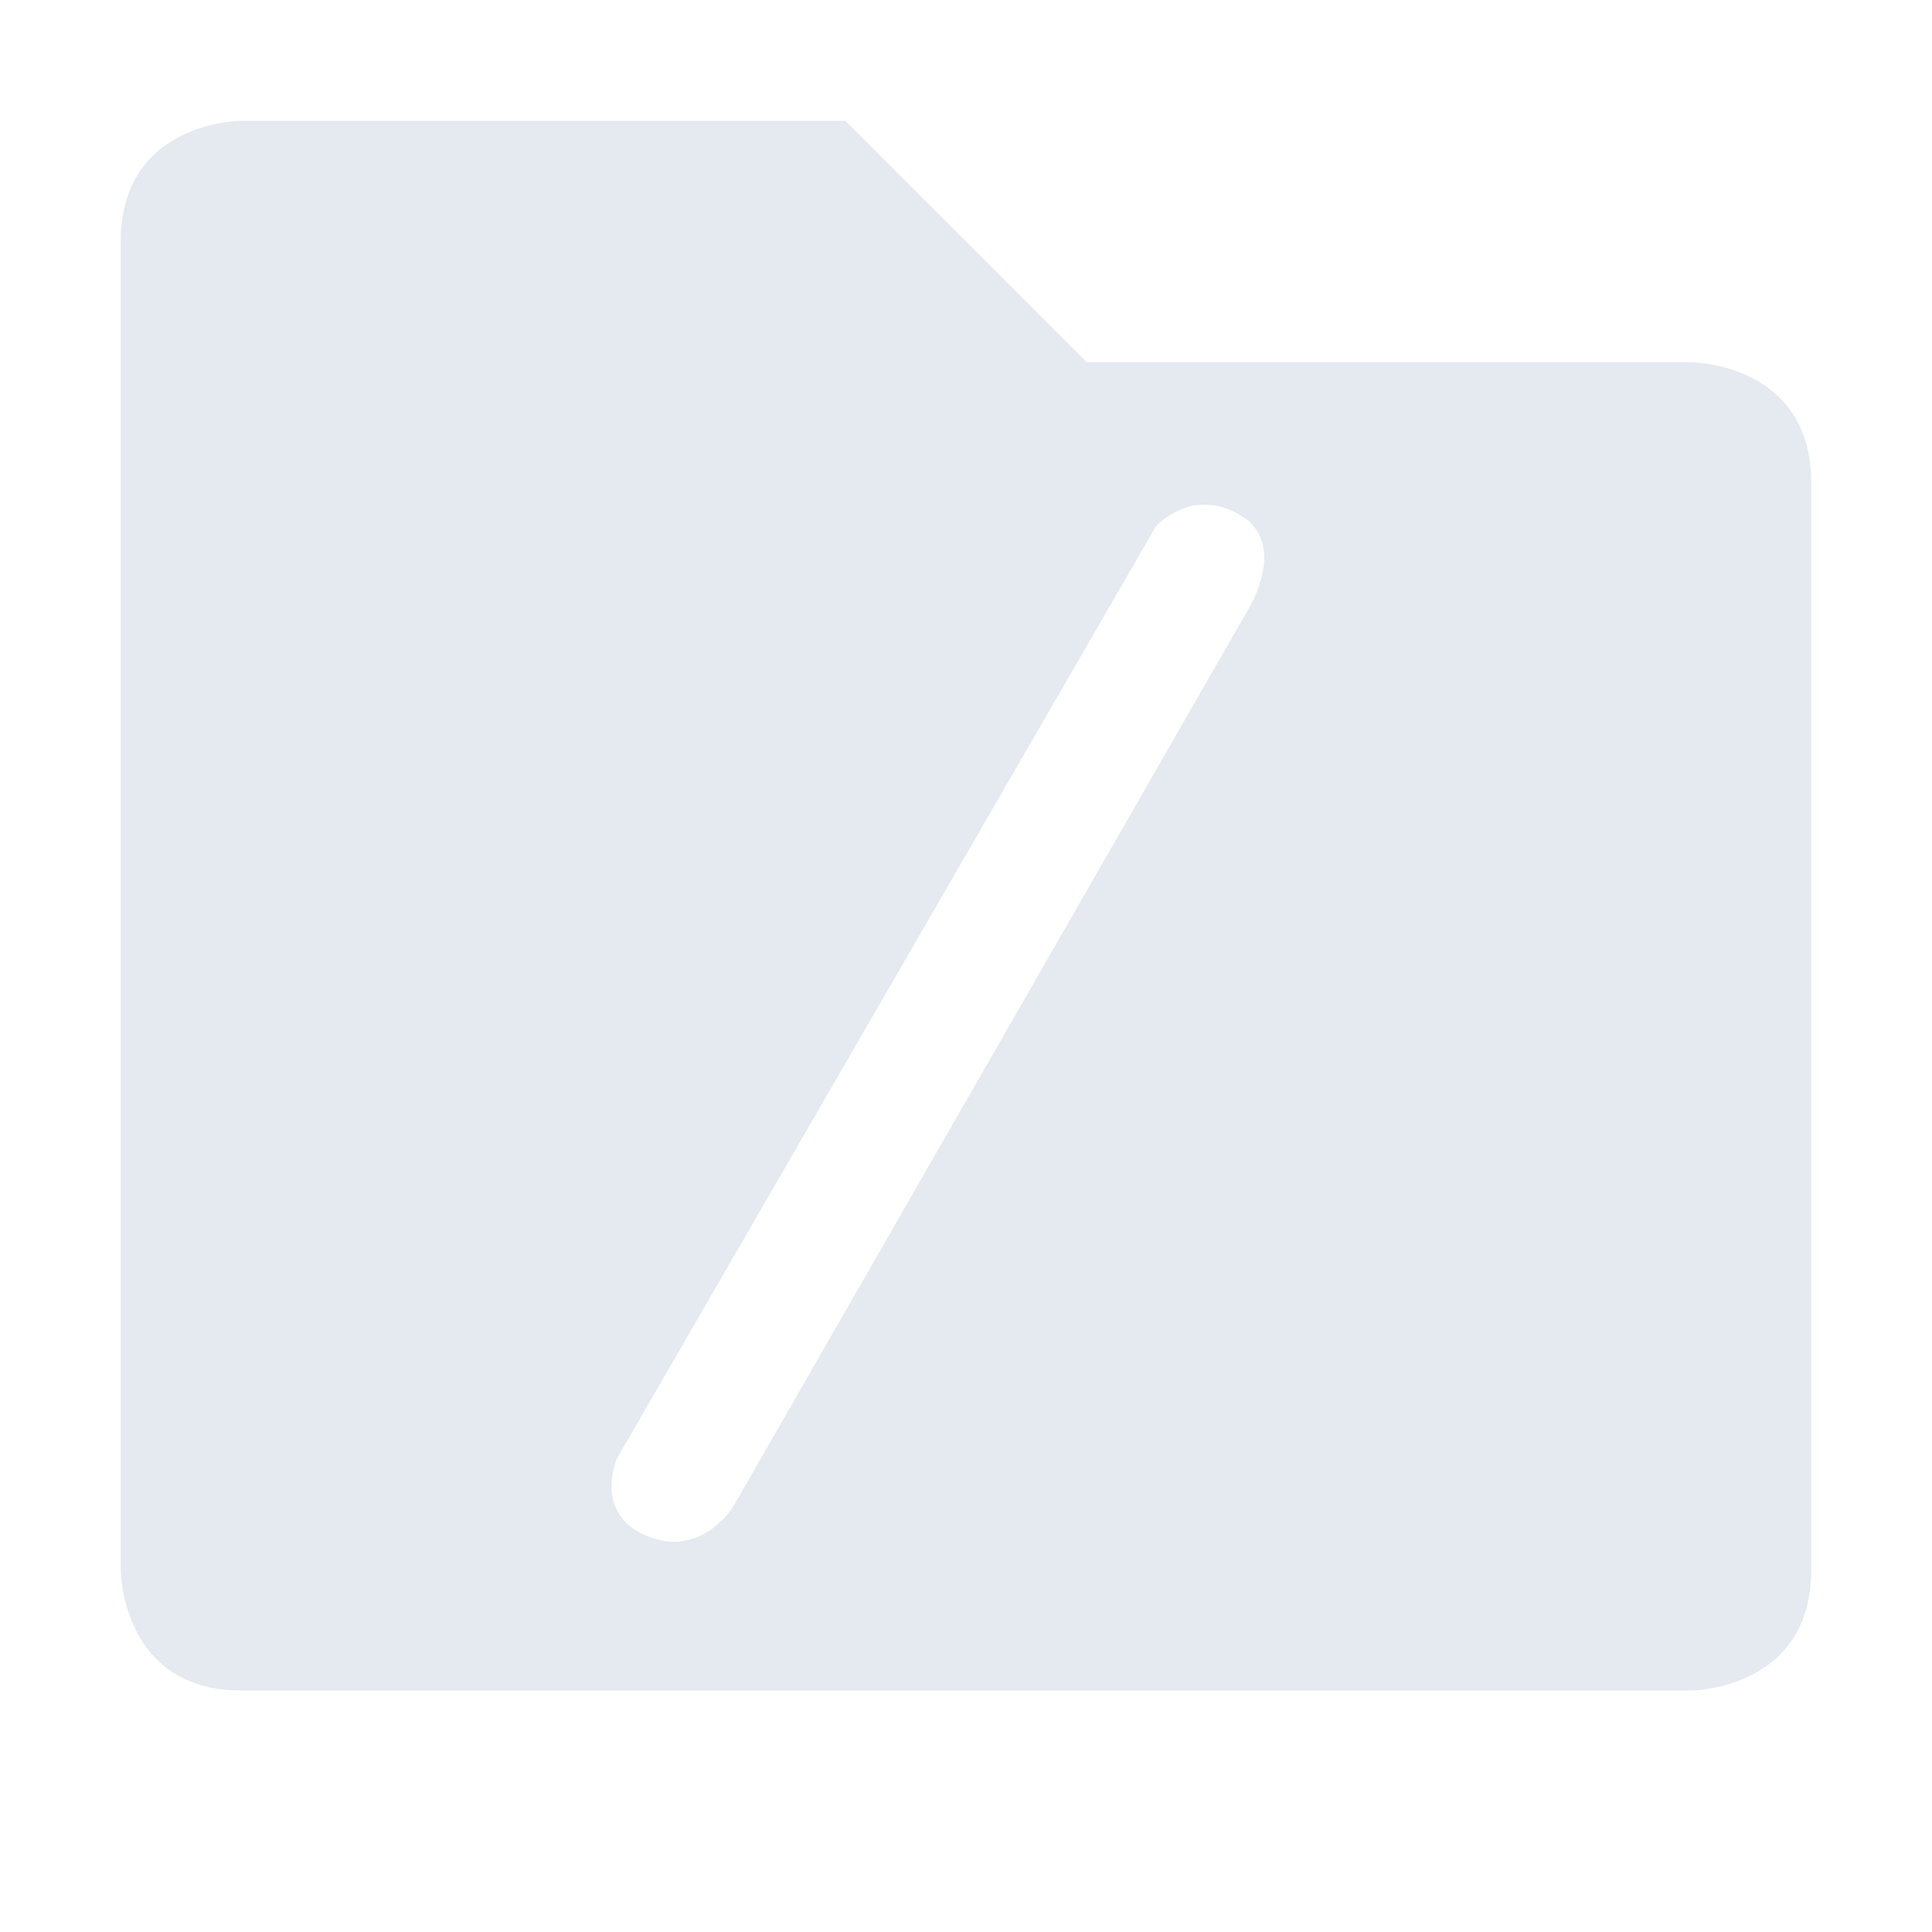
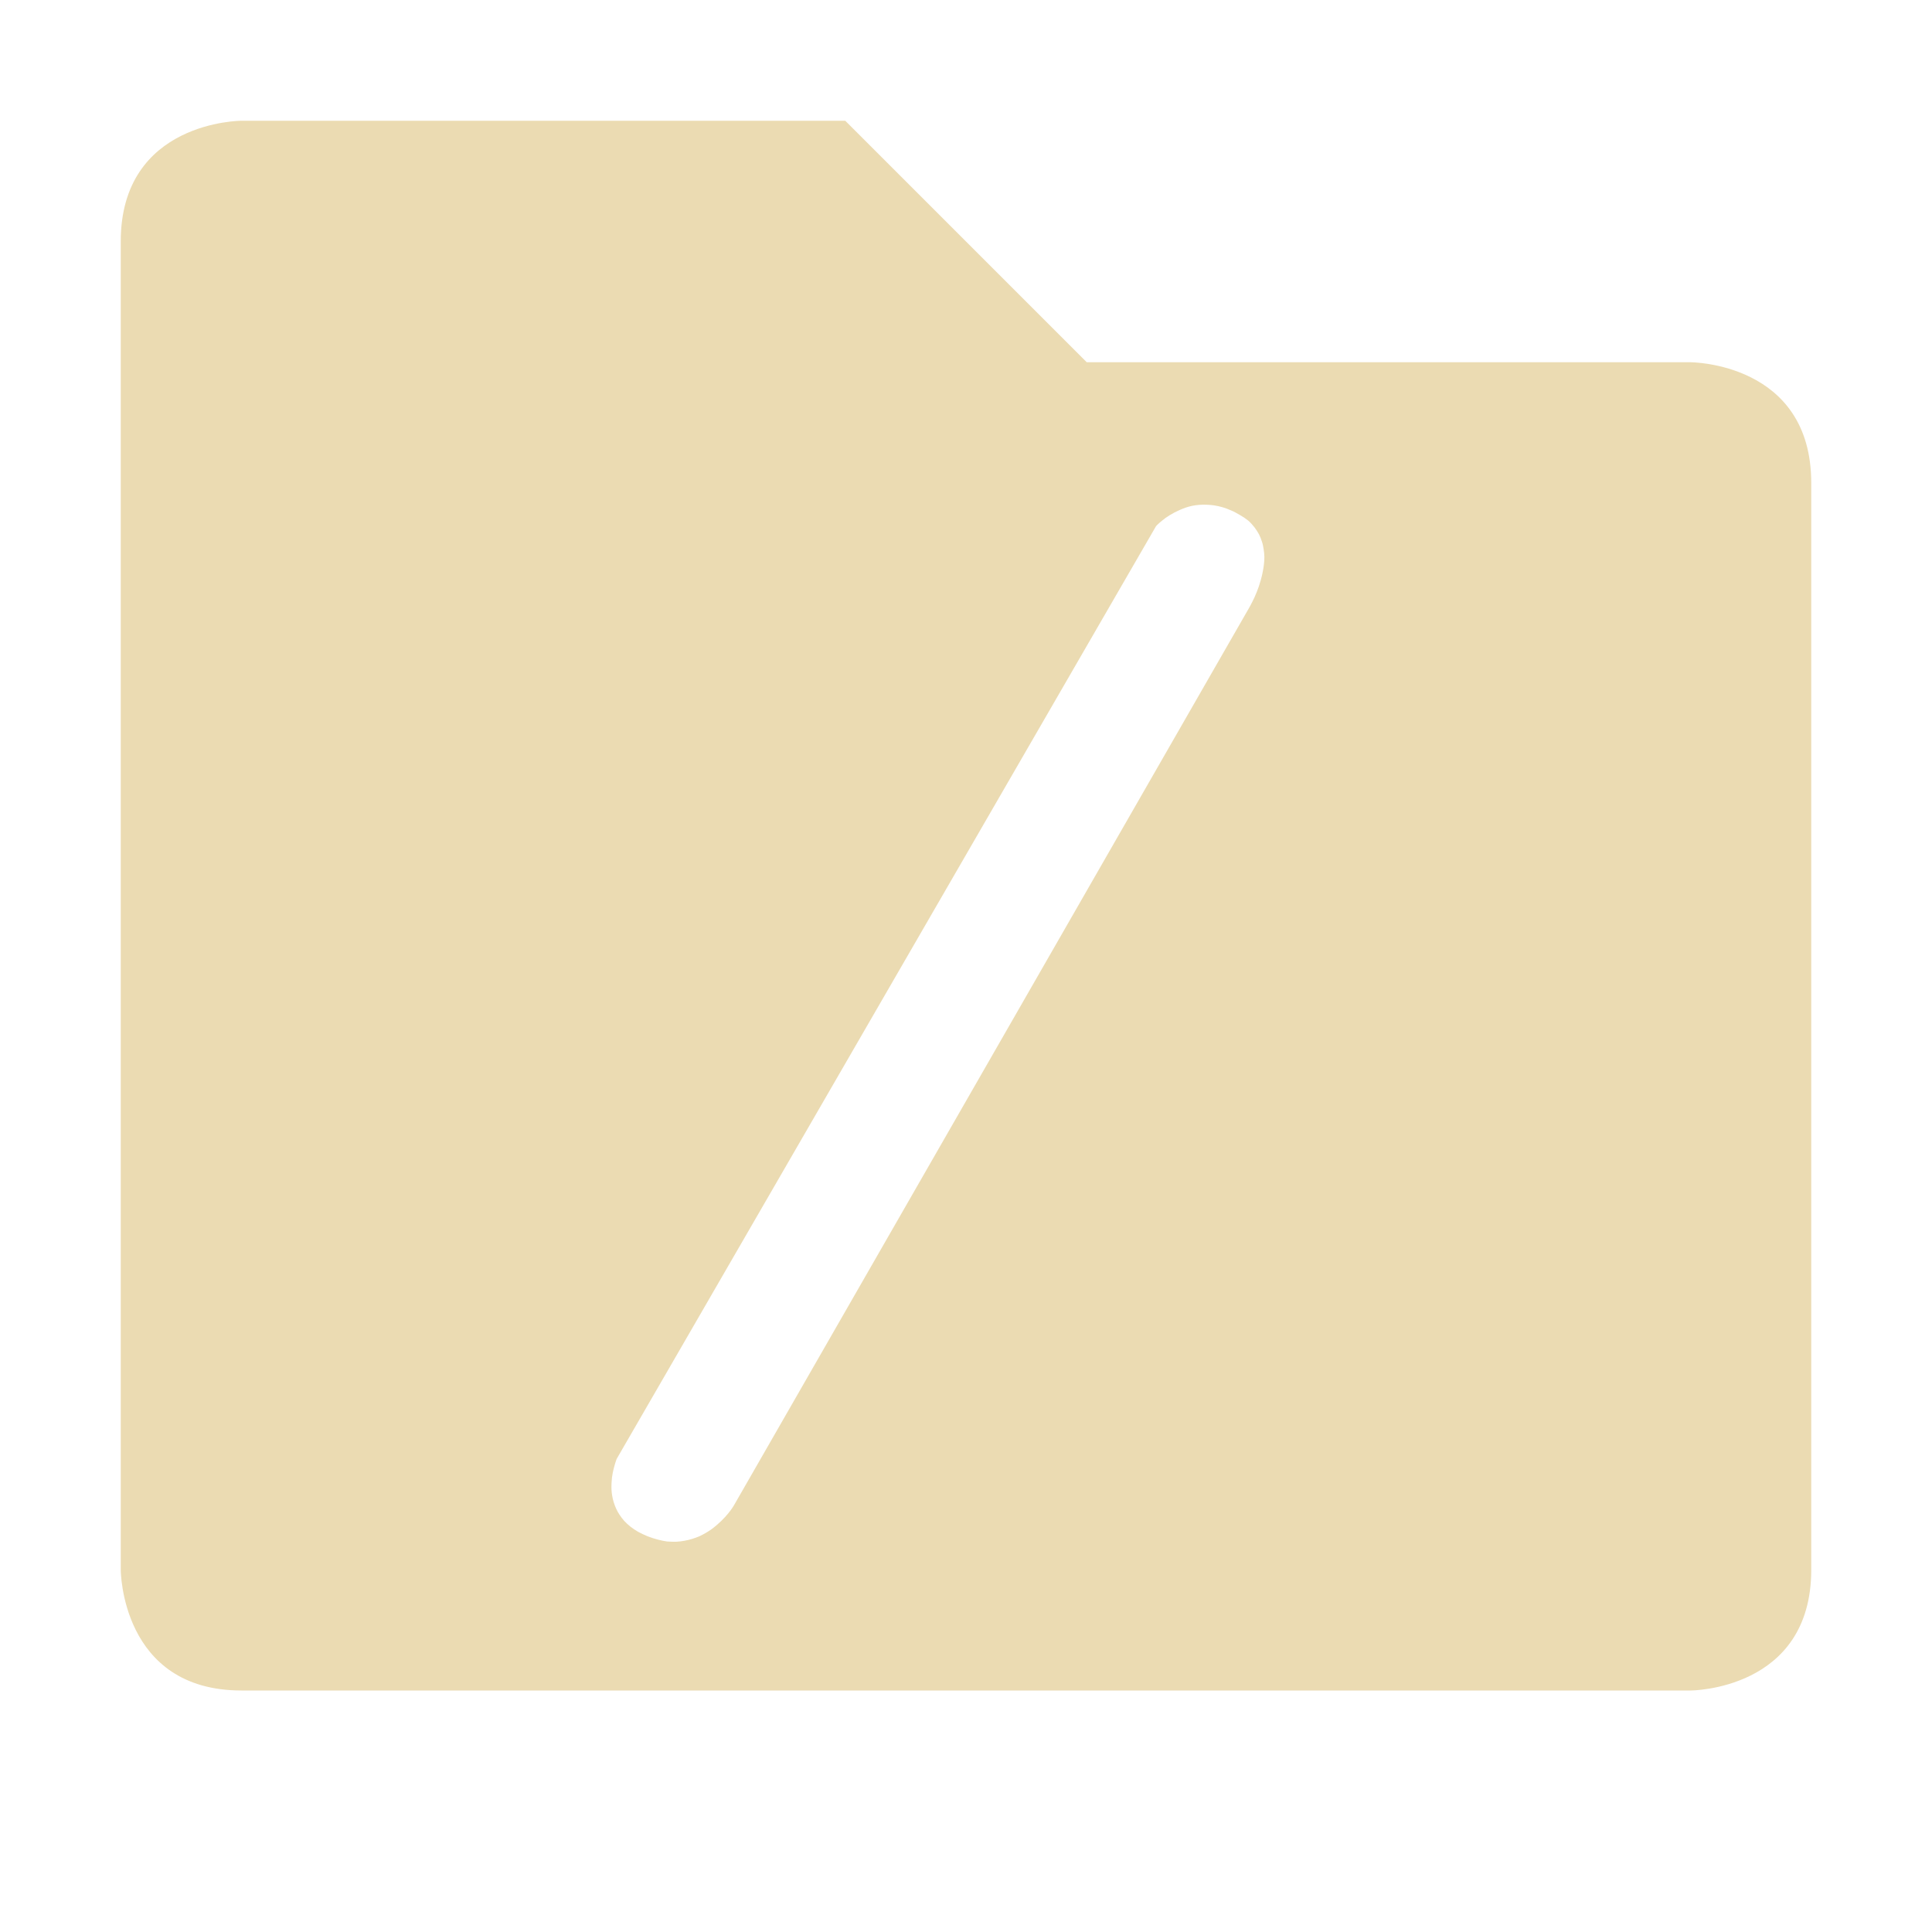
<svg xmlns="http://www.w3.org/2000/svg" width="16" height="16" version="1.1" id="svg4">
  <defs id="defs8" />
  <path id="path2" style="fill:#000000;fill-opacity:0" d="M 9.992 4.18 C 9.95 4.178 9.91 4.182 9.873 4.189 C 9.836 4.197 9.802 4.209 9.771 4.223 C 9.741 4.236 9.712 4.251 9.688 4.266 C 9.663 4.281 9.644 4.295 9.627 4.309 C 9.593 4.336 9.574 4.357 9.574 4.357 L 5.107 12.082 C 5.107 12.082 5.096 12.11 5.084 12.156 C 5.078 12.179 5.072 12.206 5.068 12.236 C 5.065 12.266 5.063 12.3 5.064 12.334 C 5.066 12.368 5.071 12.404 5.082 12.439 C 5.093 12.475 5.108 12.511 5.131 12.545 C 5.142 12.562 5.155 12.579 5.17 12.596 C 5.185 12.612 5.202 12.628 5.221 12.643 C 5.24 12.658 5.261 12.672 5.285 12.686 C 5.309 12.699 5.335 12.711 5.363 12.723 C 5.392 12.734 5.42 12.743 5.447 12.75 C 5.474 12.757 5.5 12.763 5.525 12.766 C 5.551 12.768 5.576 12.768 5.6 12.768 C 5.623 12.767 5.646 12.764 5.668 12.76 C 5.712 12.752 5.754 12.739 5.791 12.723 C 5.828 12.706 5.862 12.686 5.893 12.664 C 5.923 12.642 5.95 12.618 5.973 12.596 C 5.996 12.573 6.016 12.552 6.031 12.533 C 6.062 12.495 6.078 12.467 6.078 12.467 L 10.344 5.035 C 10.344 5.035 10.364 5.001 10.389 4.947 C 10.401 4.921 10.414 4.889 10.426 4.854 C 10.438 4.818 10.449 4.779 10.457 4.738 C 10.465 4.698 10.471 4.656 10.471 4.613 C 10.471 4.592 10.468 4.57 10.465 4.549 C 10.462 4.528 10.458 4.507 10.451 4.486 C 10.445 4.466 10.436 4.444 10.426 4.424 C 10.415 4.404 10.403 4.386 10.389 4.367 C 10.374 4.349 10.358 4.329 10.338 4.312 C 10.318 4.296 10.295 4.28 10.27 4.266 C 10.244 4.251 10.22 4.237 10.195 4.227 C 10.171 4.216 10.148 4.208 10.125 4.201 C 10.078 4.187 10.034 4.181 9.992 4.18 z " />
-   <path id="path4580" style="fill:#e5e9f0;fill-opacity:1" d="M 2 1 C 2 1 1 1 1 2 L 1 13 C 1 13 1 14 2 14 L 14 14 C 14 14 15 14 15 13 L 15 4 C 15 3 14 3 14 3 L 9 3 L 7 1 L 2 1 z M 9.992 4.18 C 10.034 4.181 10.078 4.187 10.125 4.201 C 10.148 4.208 10.171 4.216 10.195 4.227 C 10.22 4.237 10.244 4.251 10.27 4.266 C 10.295 4.28 10.318 4.296 10.338 4.312 C 10.358 4.329 10.374 4.349 10.389 4.367 C 10.403 4.386 10.415 4.404 10.426 4.424 C 10.436 4.444 10.445 4.466 10.451 4.486 C 10.458 4.507 10.462 4.528 10.465 4.549 C 10.468 4.57 10.471 4.592 10.471 4.613 C 10.471 4.656 10.465 4.698 10.457 4.738 C 10.449 4.779 10.438 4.818 10.426 4.854 C 10.414 4.889 10.401 4.921 10.389 4.947 C 10.364 5.001 10.344 5.035 10.344 5.035 L 6.078 12.467 C 6.078 12.467 6.062 12.495 6.031 12.533 C 6.016 12.552 5.996 12.573 5.973 12.596 C 5.95 12.618 5.923 12.642 5.893 12.664 C 5.862 12.686 5.828 12.706 5.791 12.723 C 5.754 12.739 5.712 12.752 5.668 12.76 C 5.646 12.764 5.623 12.767 5.6 12.768 C 5.576 12.768 5.551 12.768 5.525 12.766 C 5.5 12.763 5.474 12.757 5.447 12.75 C 5.42 12.743 5.392 12.734 5.363 12.723 C 5.335 12.711 5.309 12.699 5.285 12.686 C 5.261 12.672 5.24 12.658 5.221 12.643 C 5.202 12.628 5.185 12.612 5.17 12.596 C 5.155 12.579 5.142 12.562 5.131 12.545 C 5.108 12.511 5.093 12.475 5.082 12.439 C 5.071 12.404 5.066 12.368 5.064 12.334 C 5.063 12.3 5.065 12.266 5.068 12.236 C 5.072 12.206 5.078 12.179 5.084 12.156 C 5.096 12.11 5.107 12.082 5.107 12.082 L 9.574 4.357 C 9.574 4.357 9.593 4.336 9.627 4.309 C 9.644 4.295 9.663 4.281 9.688 4.266 C 9.712 4.251 9.741 4.236 9.771 4.223 C 9.802 4.209 9.836 4.197 9.873 4.189 C 9.91 4.182 9.95 4.178 9.992 4.18 z " />
+   <path id="path4580" style="fill:#EBDBB2;fill-opacity:1" d="M 2 1 C 2 1 1 1 1 2 L 1 13 C 1 13 1 14 2 14 L 14 14 C 14 14 15 14 15 13 L 15 4 C 15 3 14 3 14 3 L 9 3 L 7 1 L 2 1 z M 9.992 4.18 C 10.034 4.181 10.078 4.187 10.125 4.201 C 10.148 4.208 10.171 4.216 10.195 4.227 C 10.22 4.237 10.244 4.251 10.27 4.266 C 10.295 4.28 10.318 4.296 10.338 4.312 C 10.358 4.329 10.374 4.349 10.389 4.367 C 10.403 4.386 10.415 4.404 10.426 4.424 C 10.436 4.444 10.445 4.466 10.451 4.486 C 10.458 4.507 10.462 4.528 10.465 4.549 C 10.468 4.57 10.471 4.592 10.471 4.613 C 10.471 4.656 10.465 4.698 10.457 4.738 C 10.449 4.779 10.438 4.818 10.426 4.854 C 10.414 4.889 10.401 4.921 10.389 4.947 C 10.364 5.001 10.344 5.035 10.344 5.035 L 6.078 12.467 C 6.078 12.467 6.062 12.495 6.031 12.533 C 6.016 12.552 5.996 12.573 5.973 12.596 C 5.95 12.618 5.923 12.642 5.893 12.664 C 5.862 12.686 5.828 12.706 5.791 12.723 C 5.754 12.739 5.712 12.752 5.668 12.76 C 5.646 12.764 5.623 12.767 5.6 12.768 C 5.576 12.768 5.551 12.768 5.525 12.766 C 5.5 12.763 5.474 12.757 5.447 12.75 C 5.42 12.743 5.392 12.734 5.363 12.723 C 5.335 12.711 5.309 12.699 5.285 12.686 C 5.261 12.672 5.24 12.658 5.221 12.643 C 5.202 12.628 5.185 12.612 5.17 12.596 C 5.155 12.579 5.142 12.562 5.131 12.545 C 5.108 12.511 5.093 12.475 5.082 12.439 C 5.071 12.404 5.066 12.368 5.064 12.334 C 5.063 12.3 5.065 12.266 5.068 12.236 C 5.072 12.206 5.078 12.179 5.084 12.156 C 5.096 12.11 5.107 12.082 5.107 12.082 L 9.574 4.357 C 9.574 4.357 9.593 4.336 9.627 4.309 C 9.644 4.295 9.663 4.281 9.688 4.266 C 9.712 4.251 9.741 4.236 9.771 4.223 C 9.802 4.209 9.836 4.197 9.873 4.189 C 9.91 4.182 9.95 4.178 9.992 4.18 z " />
</svg>
